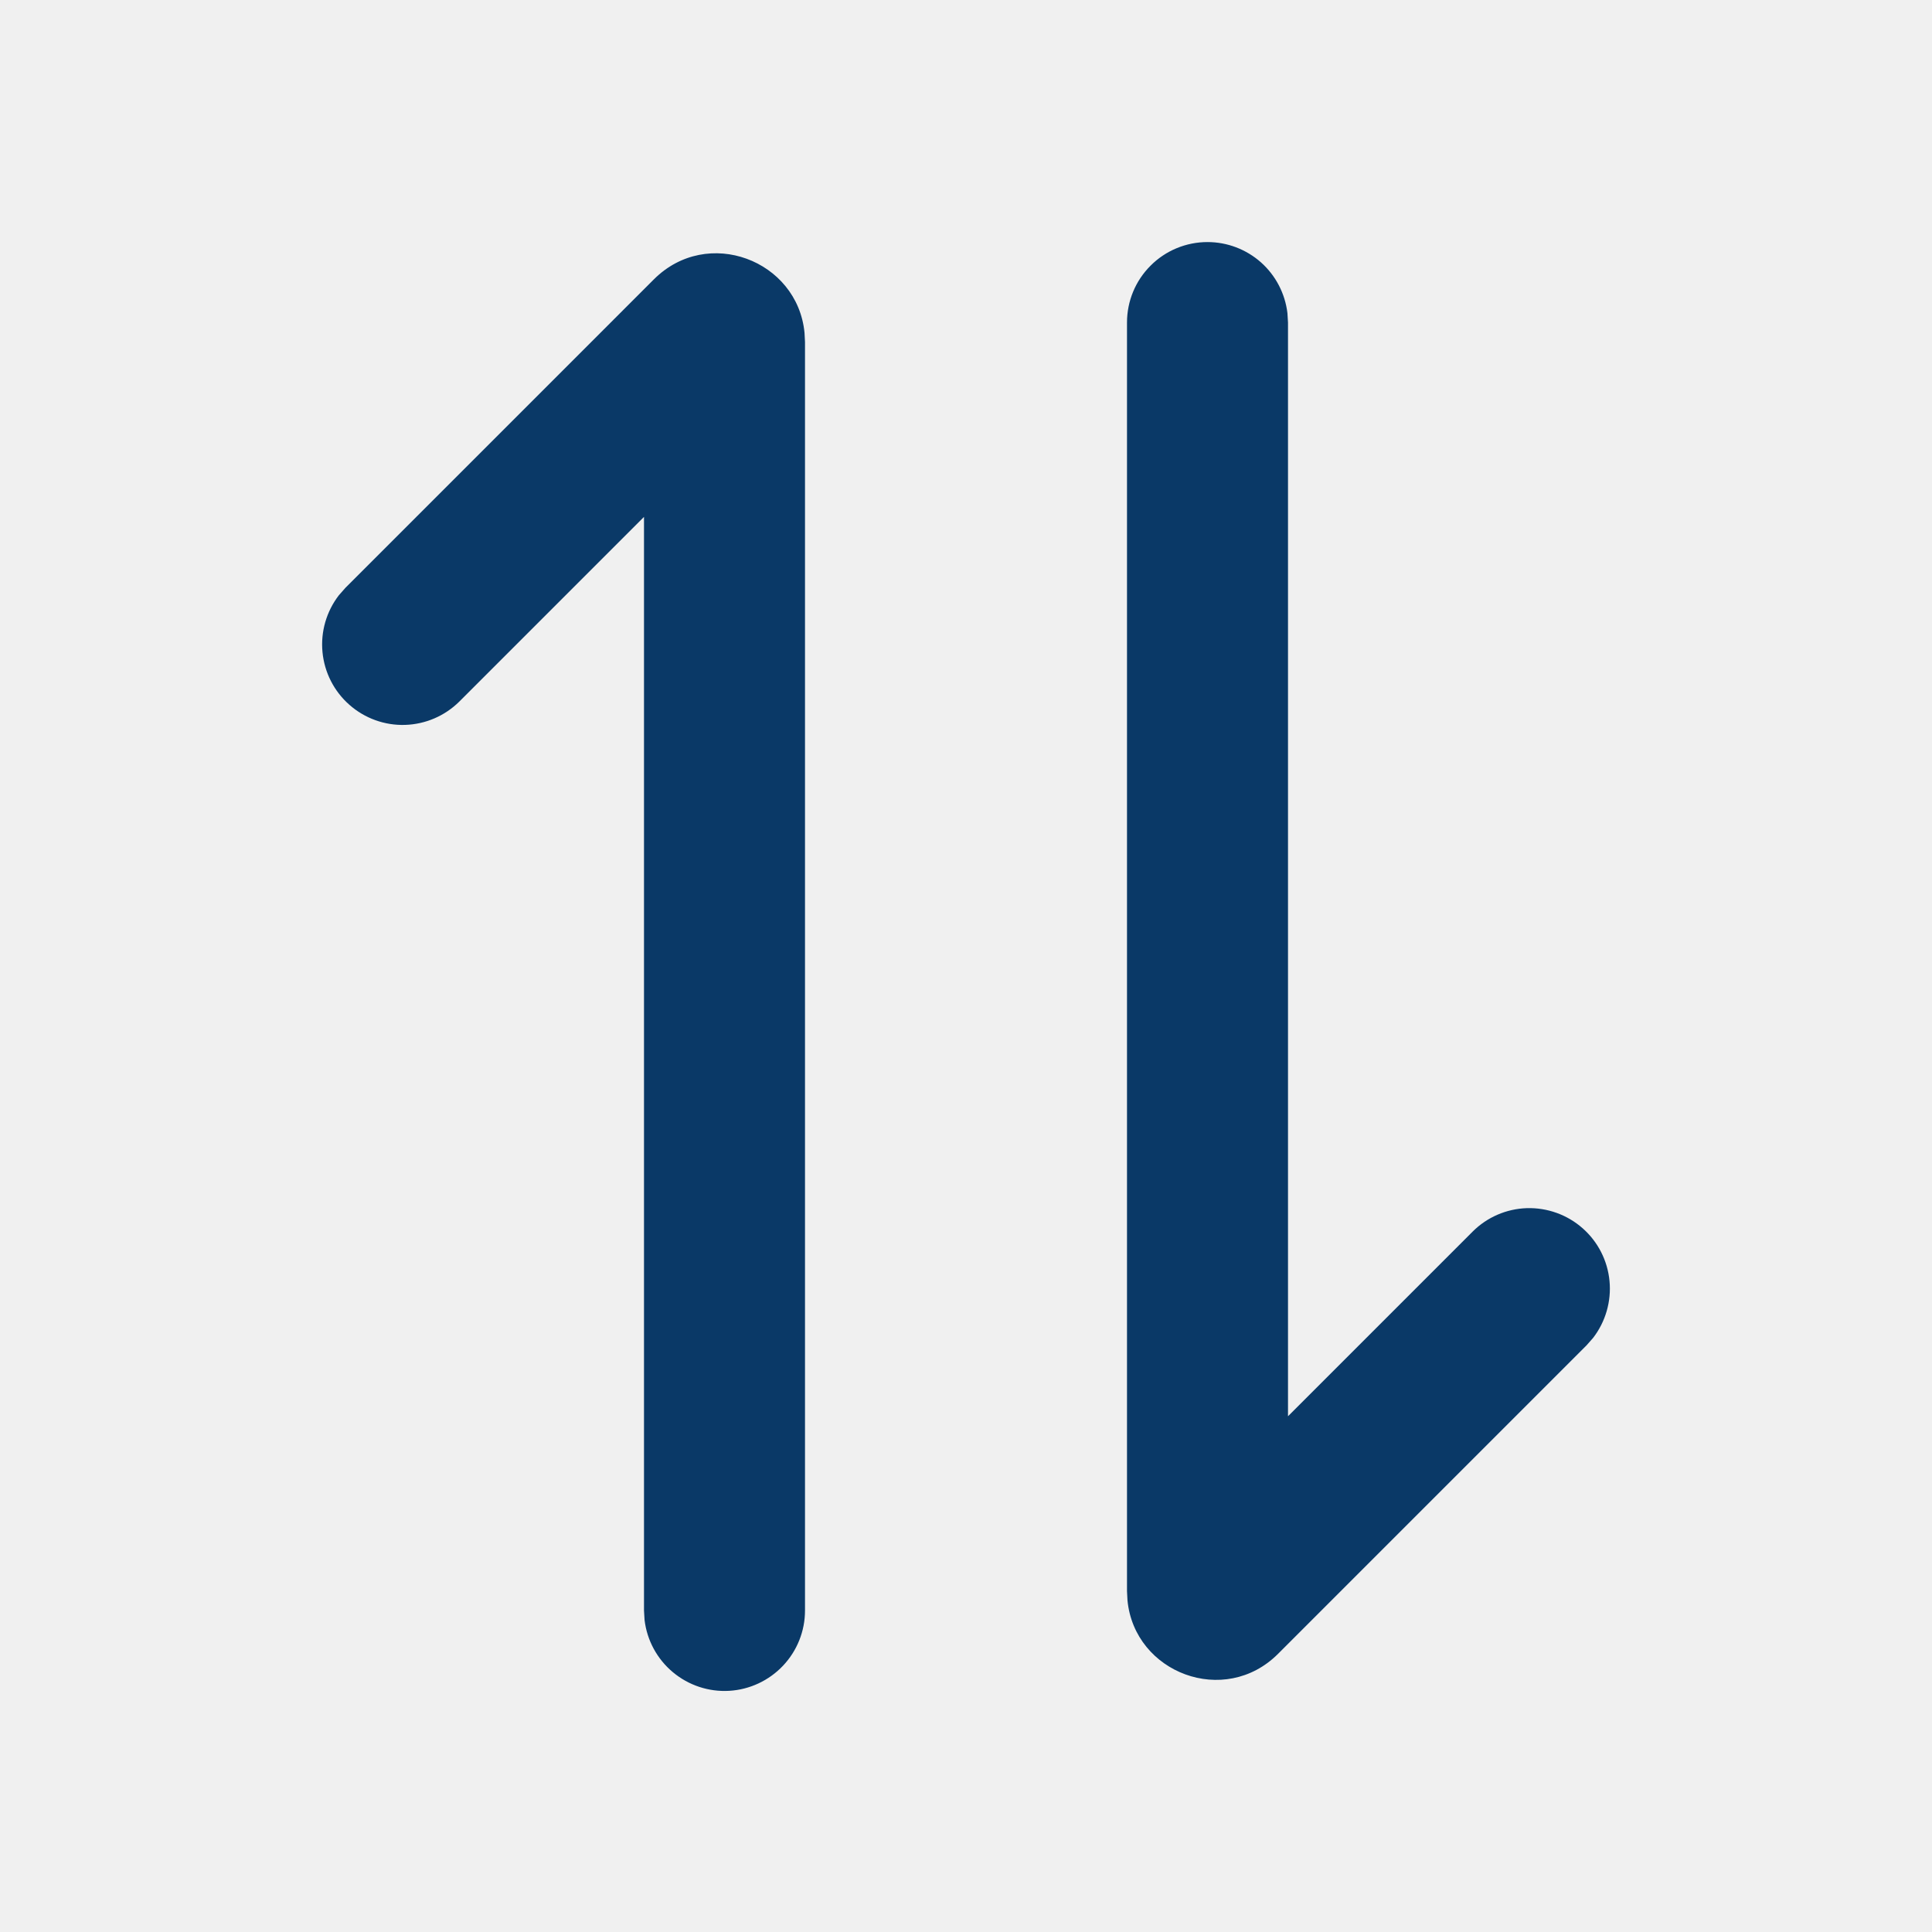
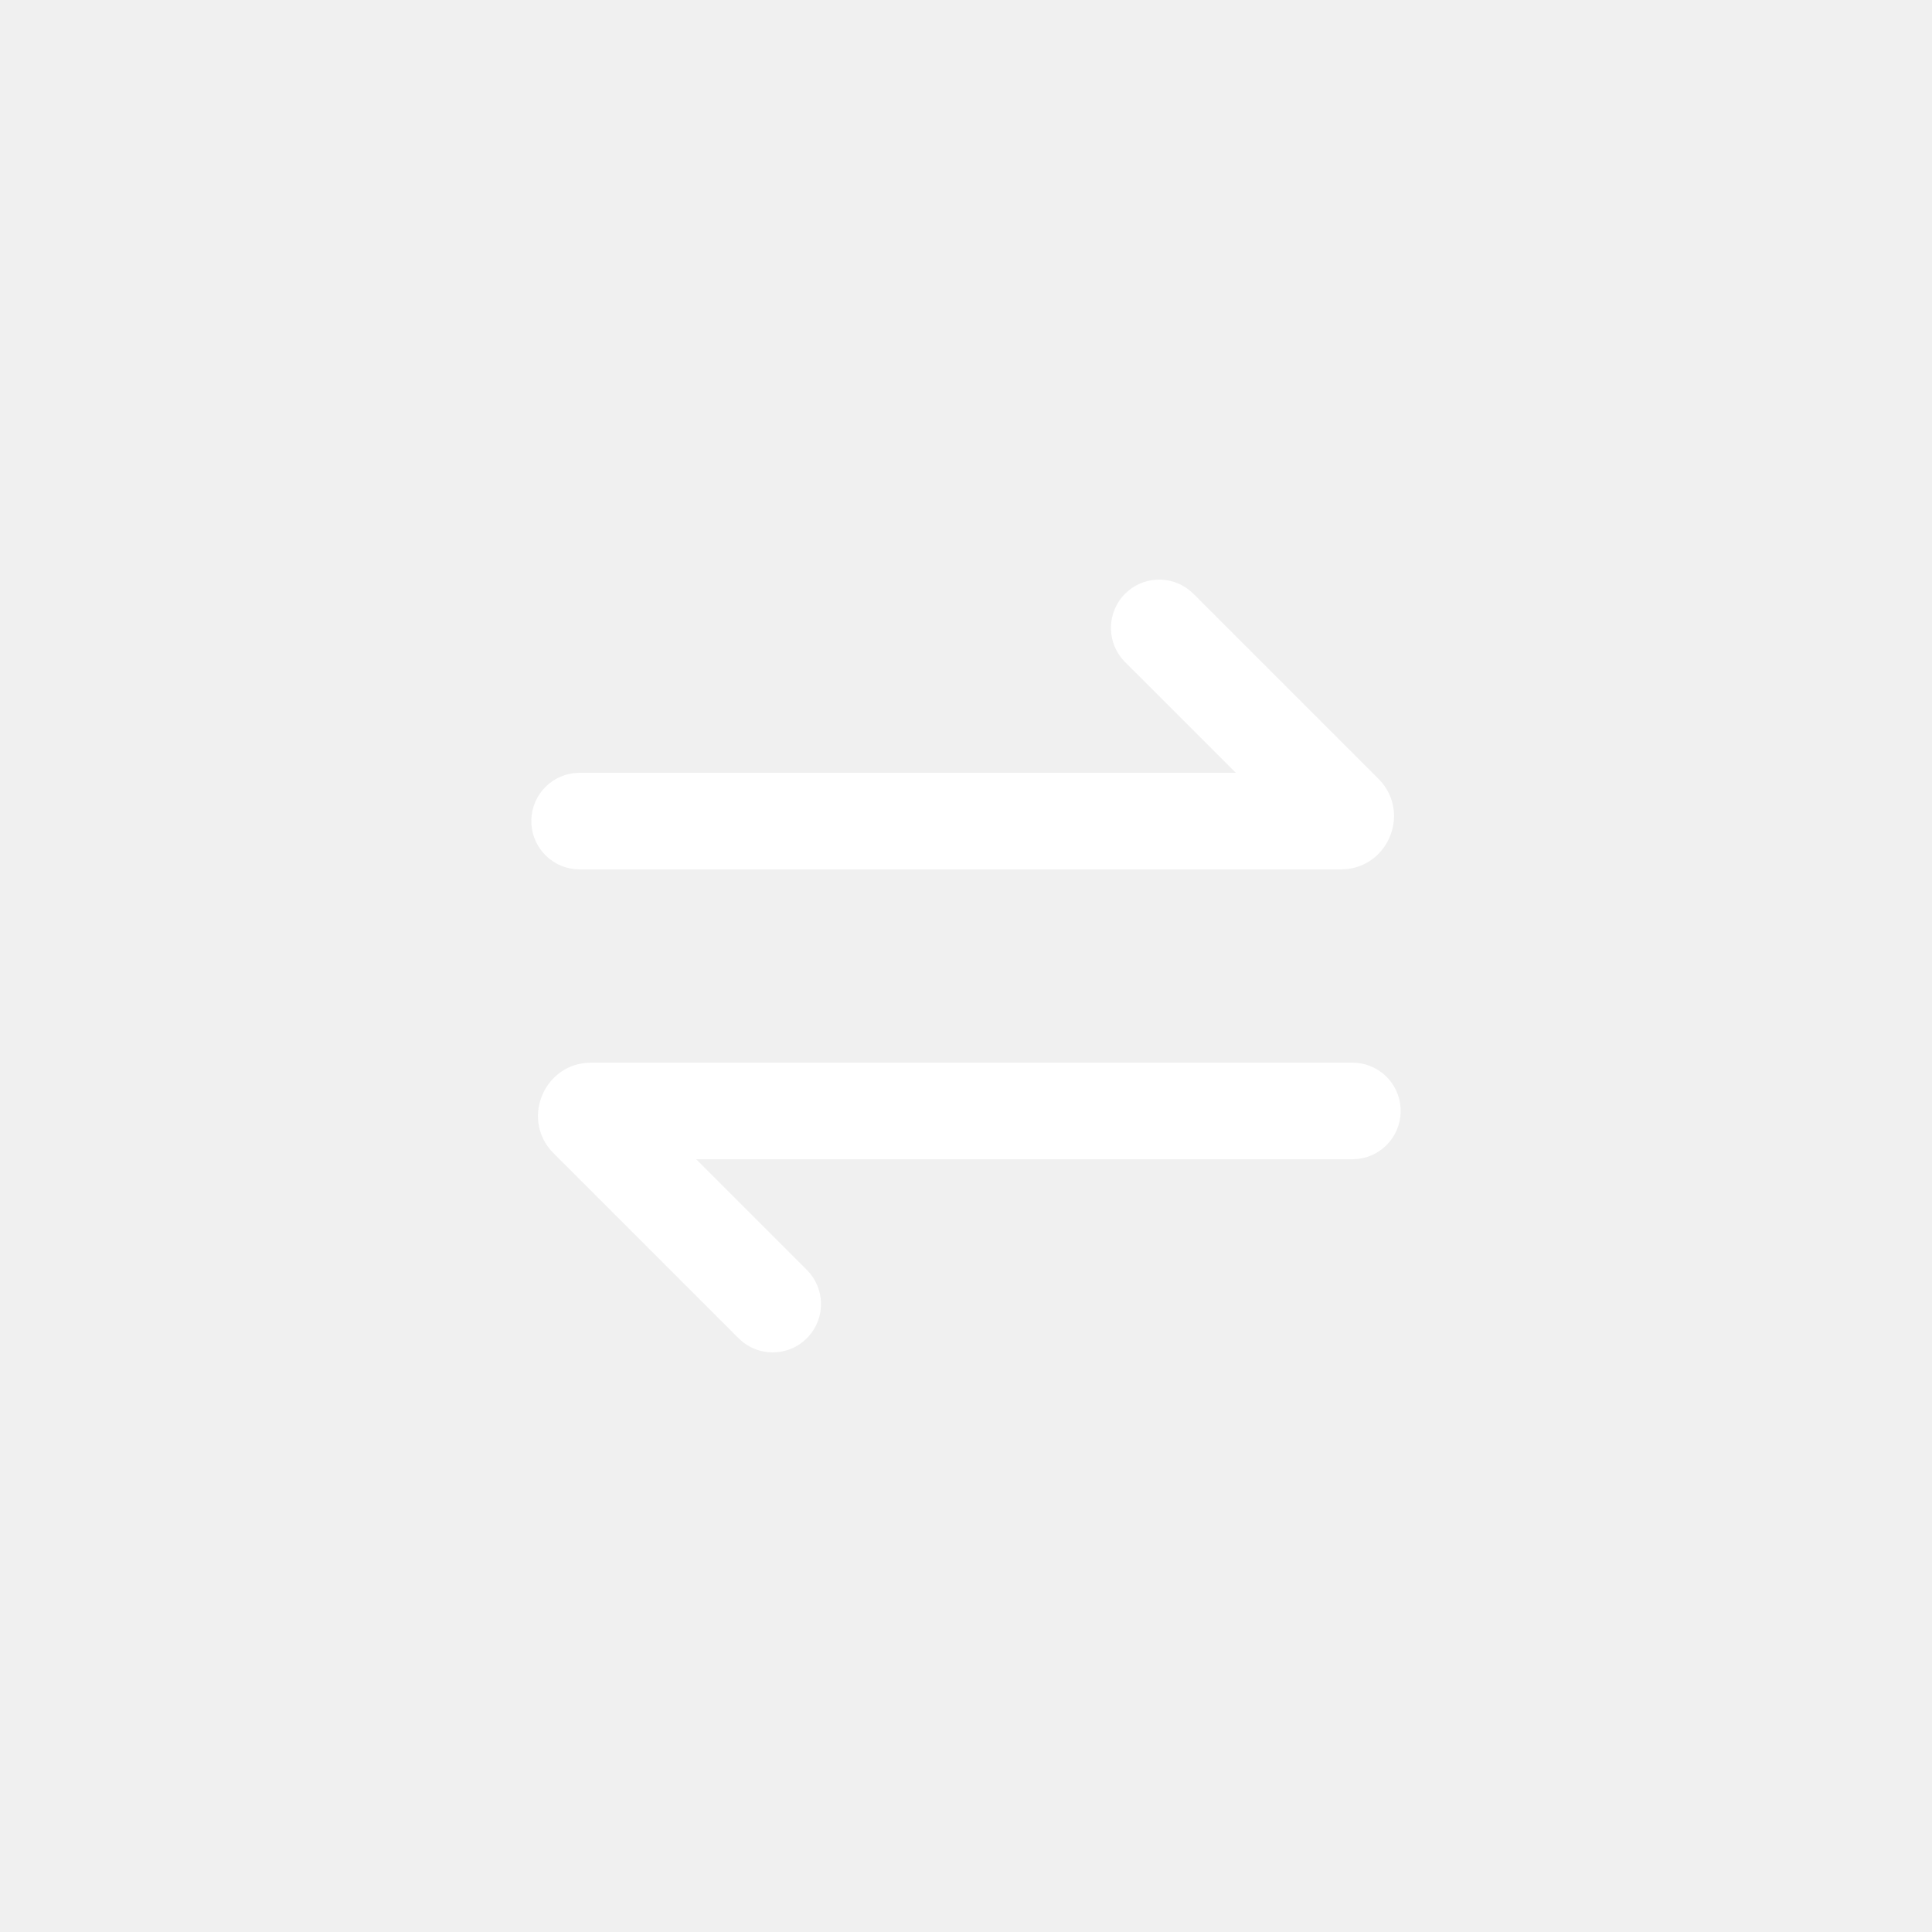
- <svg xmlns="http://www.w3.org/2000/svg" width="24" height="24" viewBox="0 0 24 24" fill="none">
-   <g clip-path="url(#clip0_177_317)">
-     <path d="M8.122 3.471C8.787 2.805 9.906 3.231 9.994 4.133L10 4.248V20.007C10 20.262 9.902 20.507 9.727 20.692C9.552 20.877 9.313 20.989 9.059 21.004C8.804 21.019 8.554 20.936 8.358 20.772C8.163 20.609 8.037 20.377 8.007 20.124L8 20.007V6.421L5.707 8.714C5.527 8.893 5.286 8.997 5.032 9.005C4.778 9.013 4.53 8.923 4.34 8.755C4.149 8.587 4.03 8.353 4.006 8.1C3.982 7.847 4.055 7.595 4.21 7.394L4.293 7.3L8.123 3.47L8.122 3.471ZM15 3.007C15.245 3.007 15.481 3.097 15.664 3.259C15.847 3.422 15.964 3.646 15.993 3.89L16 4.007V17.593L18.293 15.3C18.473 15.12 18.714 15.016 18.968 15.008C19.222 15.001 19.47 15.09 19.66 15.258C19.851 15.426 19.97 15.66 19.994 15.913C20.018 16.166 19.945 16.419 19.79 16.62L19.707 16.714L15.877 20.544C15.213 21.209 14.094 20.783 14.006 19.881L14 19.766V4.007C14 3.741 14.105 3.487 14.293 3.3C14.48 3.112 14.735 3.007 15 3.007Z" fill="#0A3967" />
+ <svg xmlns="http://www.w3.org/2000/svg" width="40" height="40" viewBox="0 0 40 40" fill="none">
+   <g clip-path="url(#clip0_3338_6033)">
+     <path d="M28.001 22.001C28.256 22.001 28.501 22.099 28.686 22.273C28.872 22.448 28.983 22.688 28.998 22.942C29.013 23.197 28.93 23.447 28.767 23.643C28.603 23.838 28.371 23.964 28.118 23.994L28.001 24.001H14.413L16.707 26.294C16.886 26.474 16.99 26.715 16.998 26.969C17.006 27.223 16.916 27.471 16.748 27.661C16.58 27.852 16.346 27.971 16.093 27.995C15.84 28.02 15.587 27.947 15.386 27.791L15.292 27.708L11.462 23.878C10.797 23.214 11.223 22.095 12.125 22.007L12.24 22.001H28.001ZM23.293 12.293C23.466 12.121 23.695 12.017 23.938 12.002C24.181 11.987 24.421 12.061 24.614 12.21L24.708 12.293L28.538 16.123C29.203 16.787 28.777 17.906 27.875 17.994L27.76 18H11.999C11.744 18 11.499 17.902 11.314 17.727C11.128 17.552 11.017 17.313 11.002 17.059C10.987 16.804 11.07 16.554 11.233 16.358C11.397 16.163 11.629 16.037 11.882 16.007L11.999 16H25.587L23.293 13.707C23.106 13.52 23.001 13.265 23.001 13C23.001 12.735 23.106 12.48 23.293 12.293Z" fill="white" />
  </g>
  <defs>
-     <clipPath id="clip0_177_317">
-       <rect width="24" height="24" fill="white" transform="translate(0 0.00665283)" />
+     <clipPath id="clip0_3338_6033">
+       <rect width="40" height="40" fill="white" />
    </clipPath>
  </defs>
</svg>
